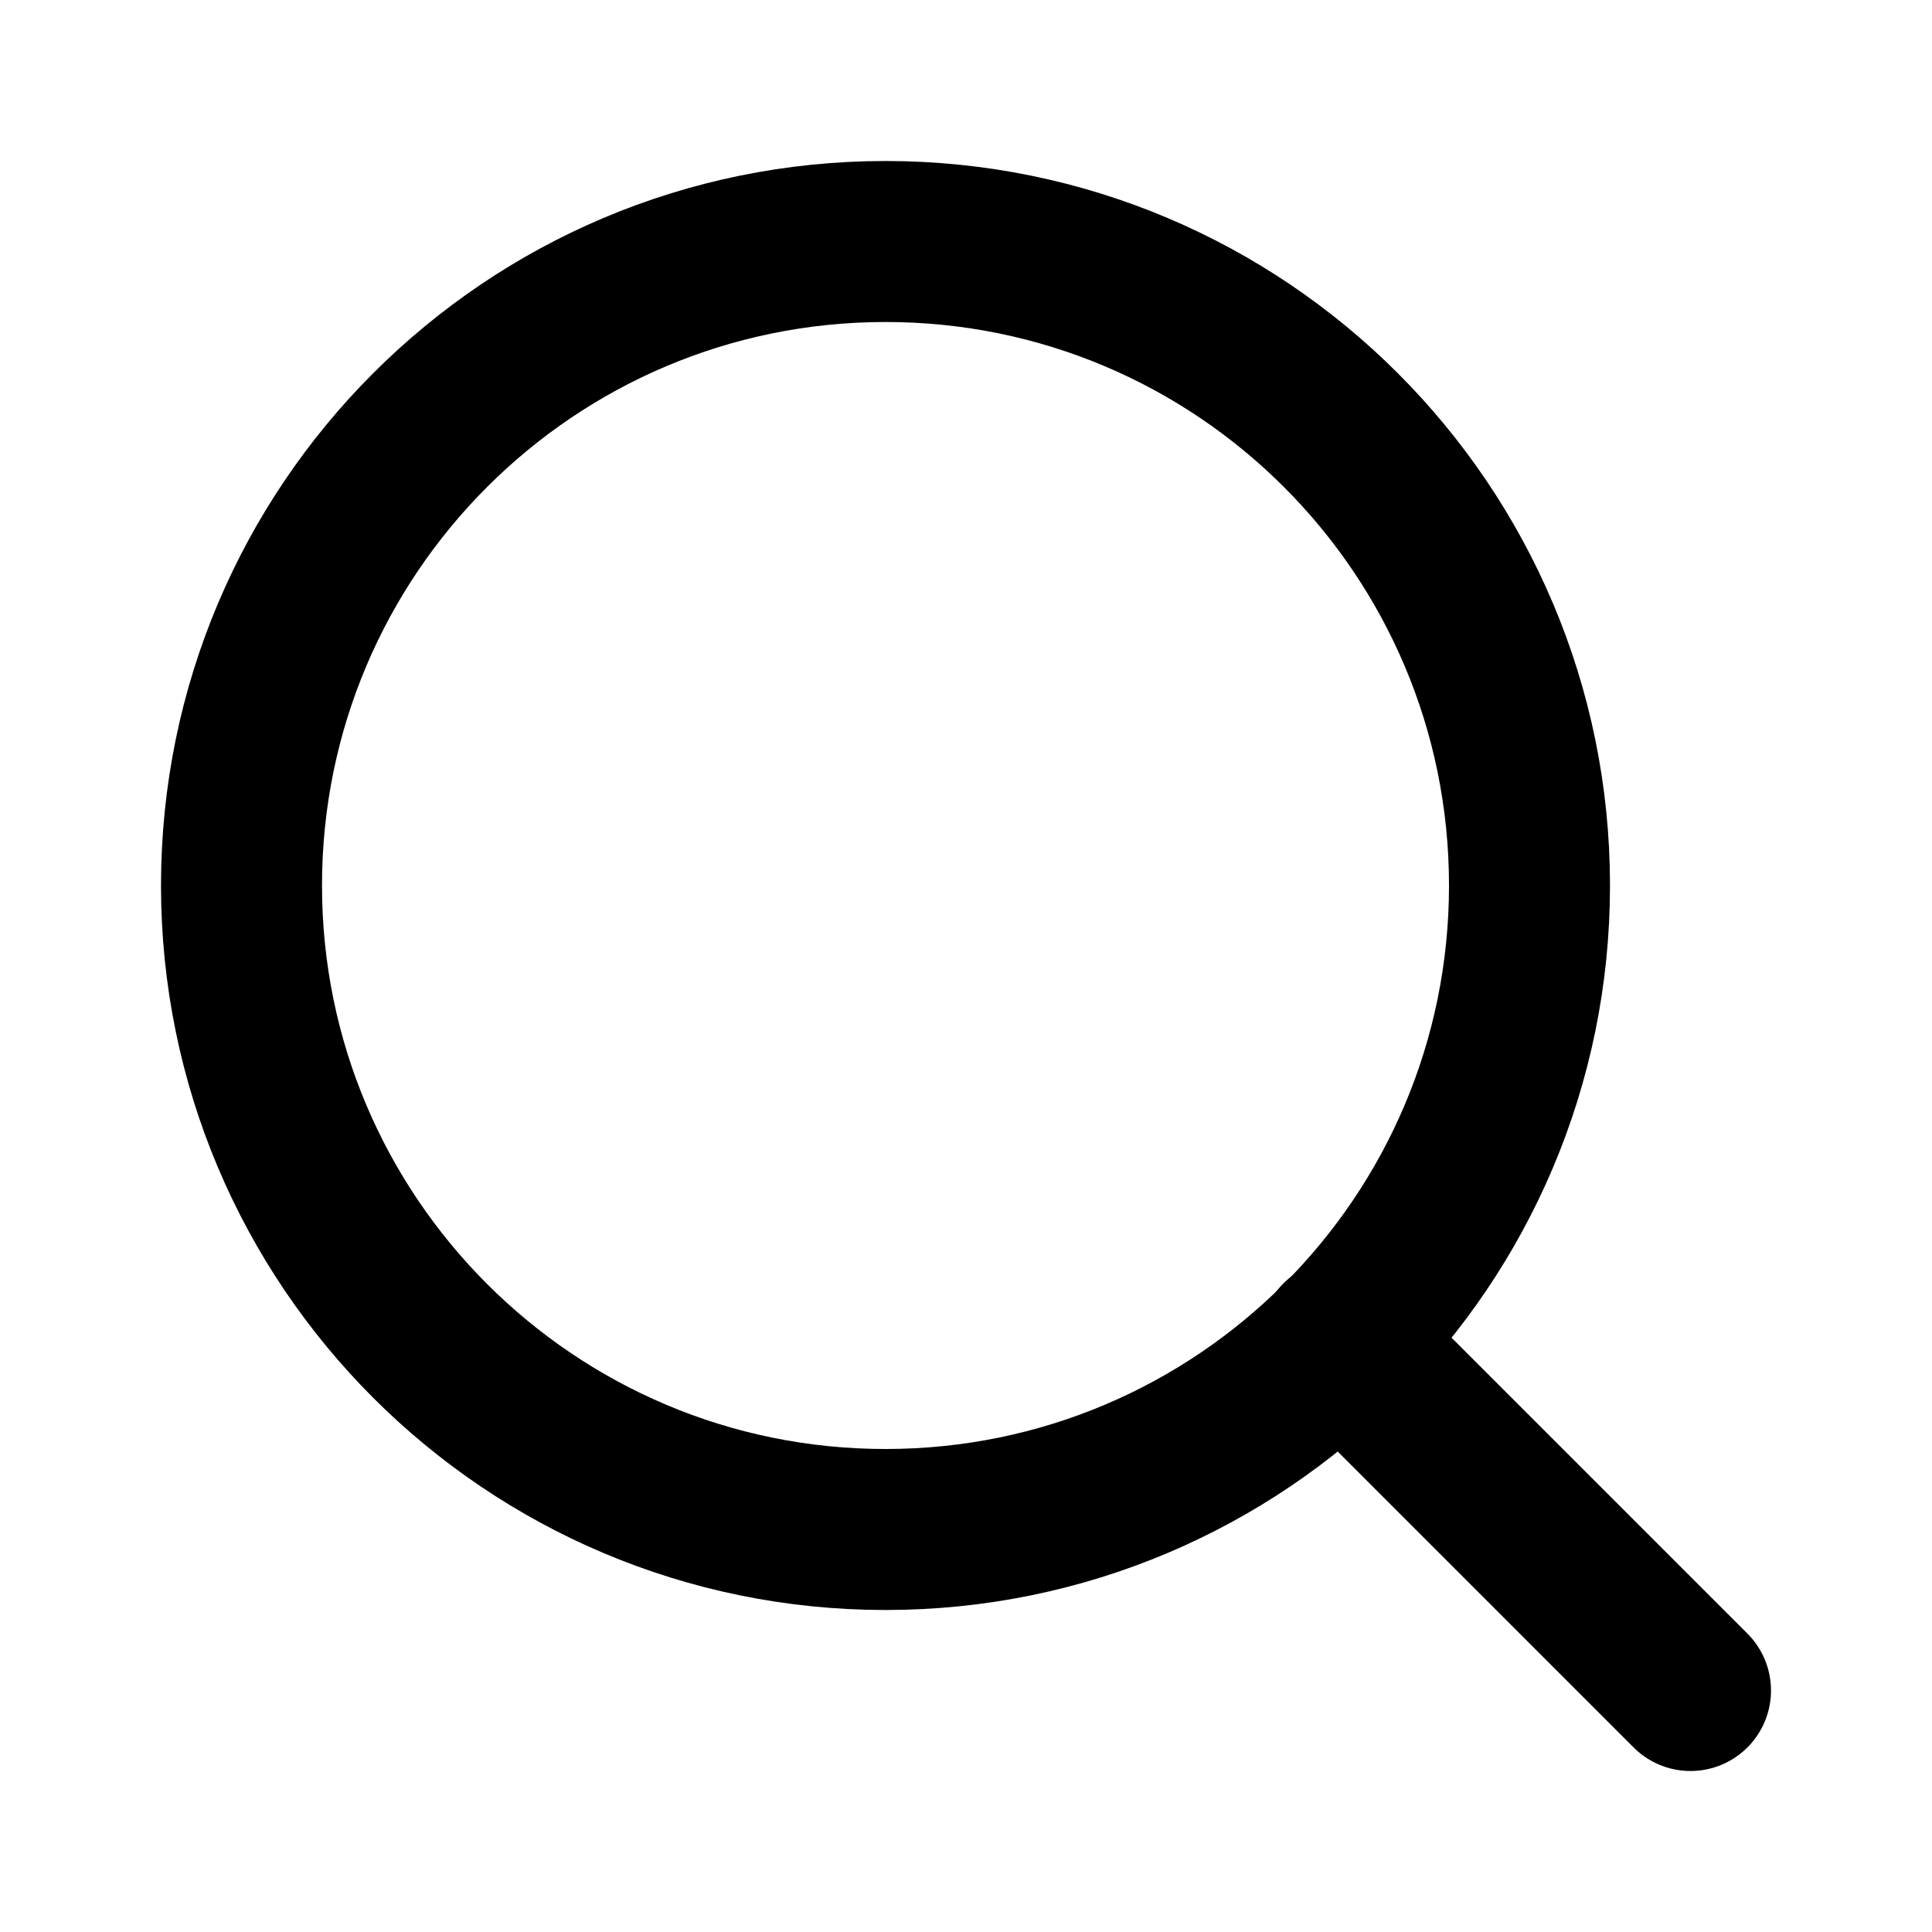
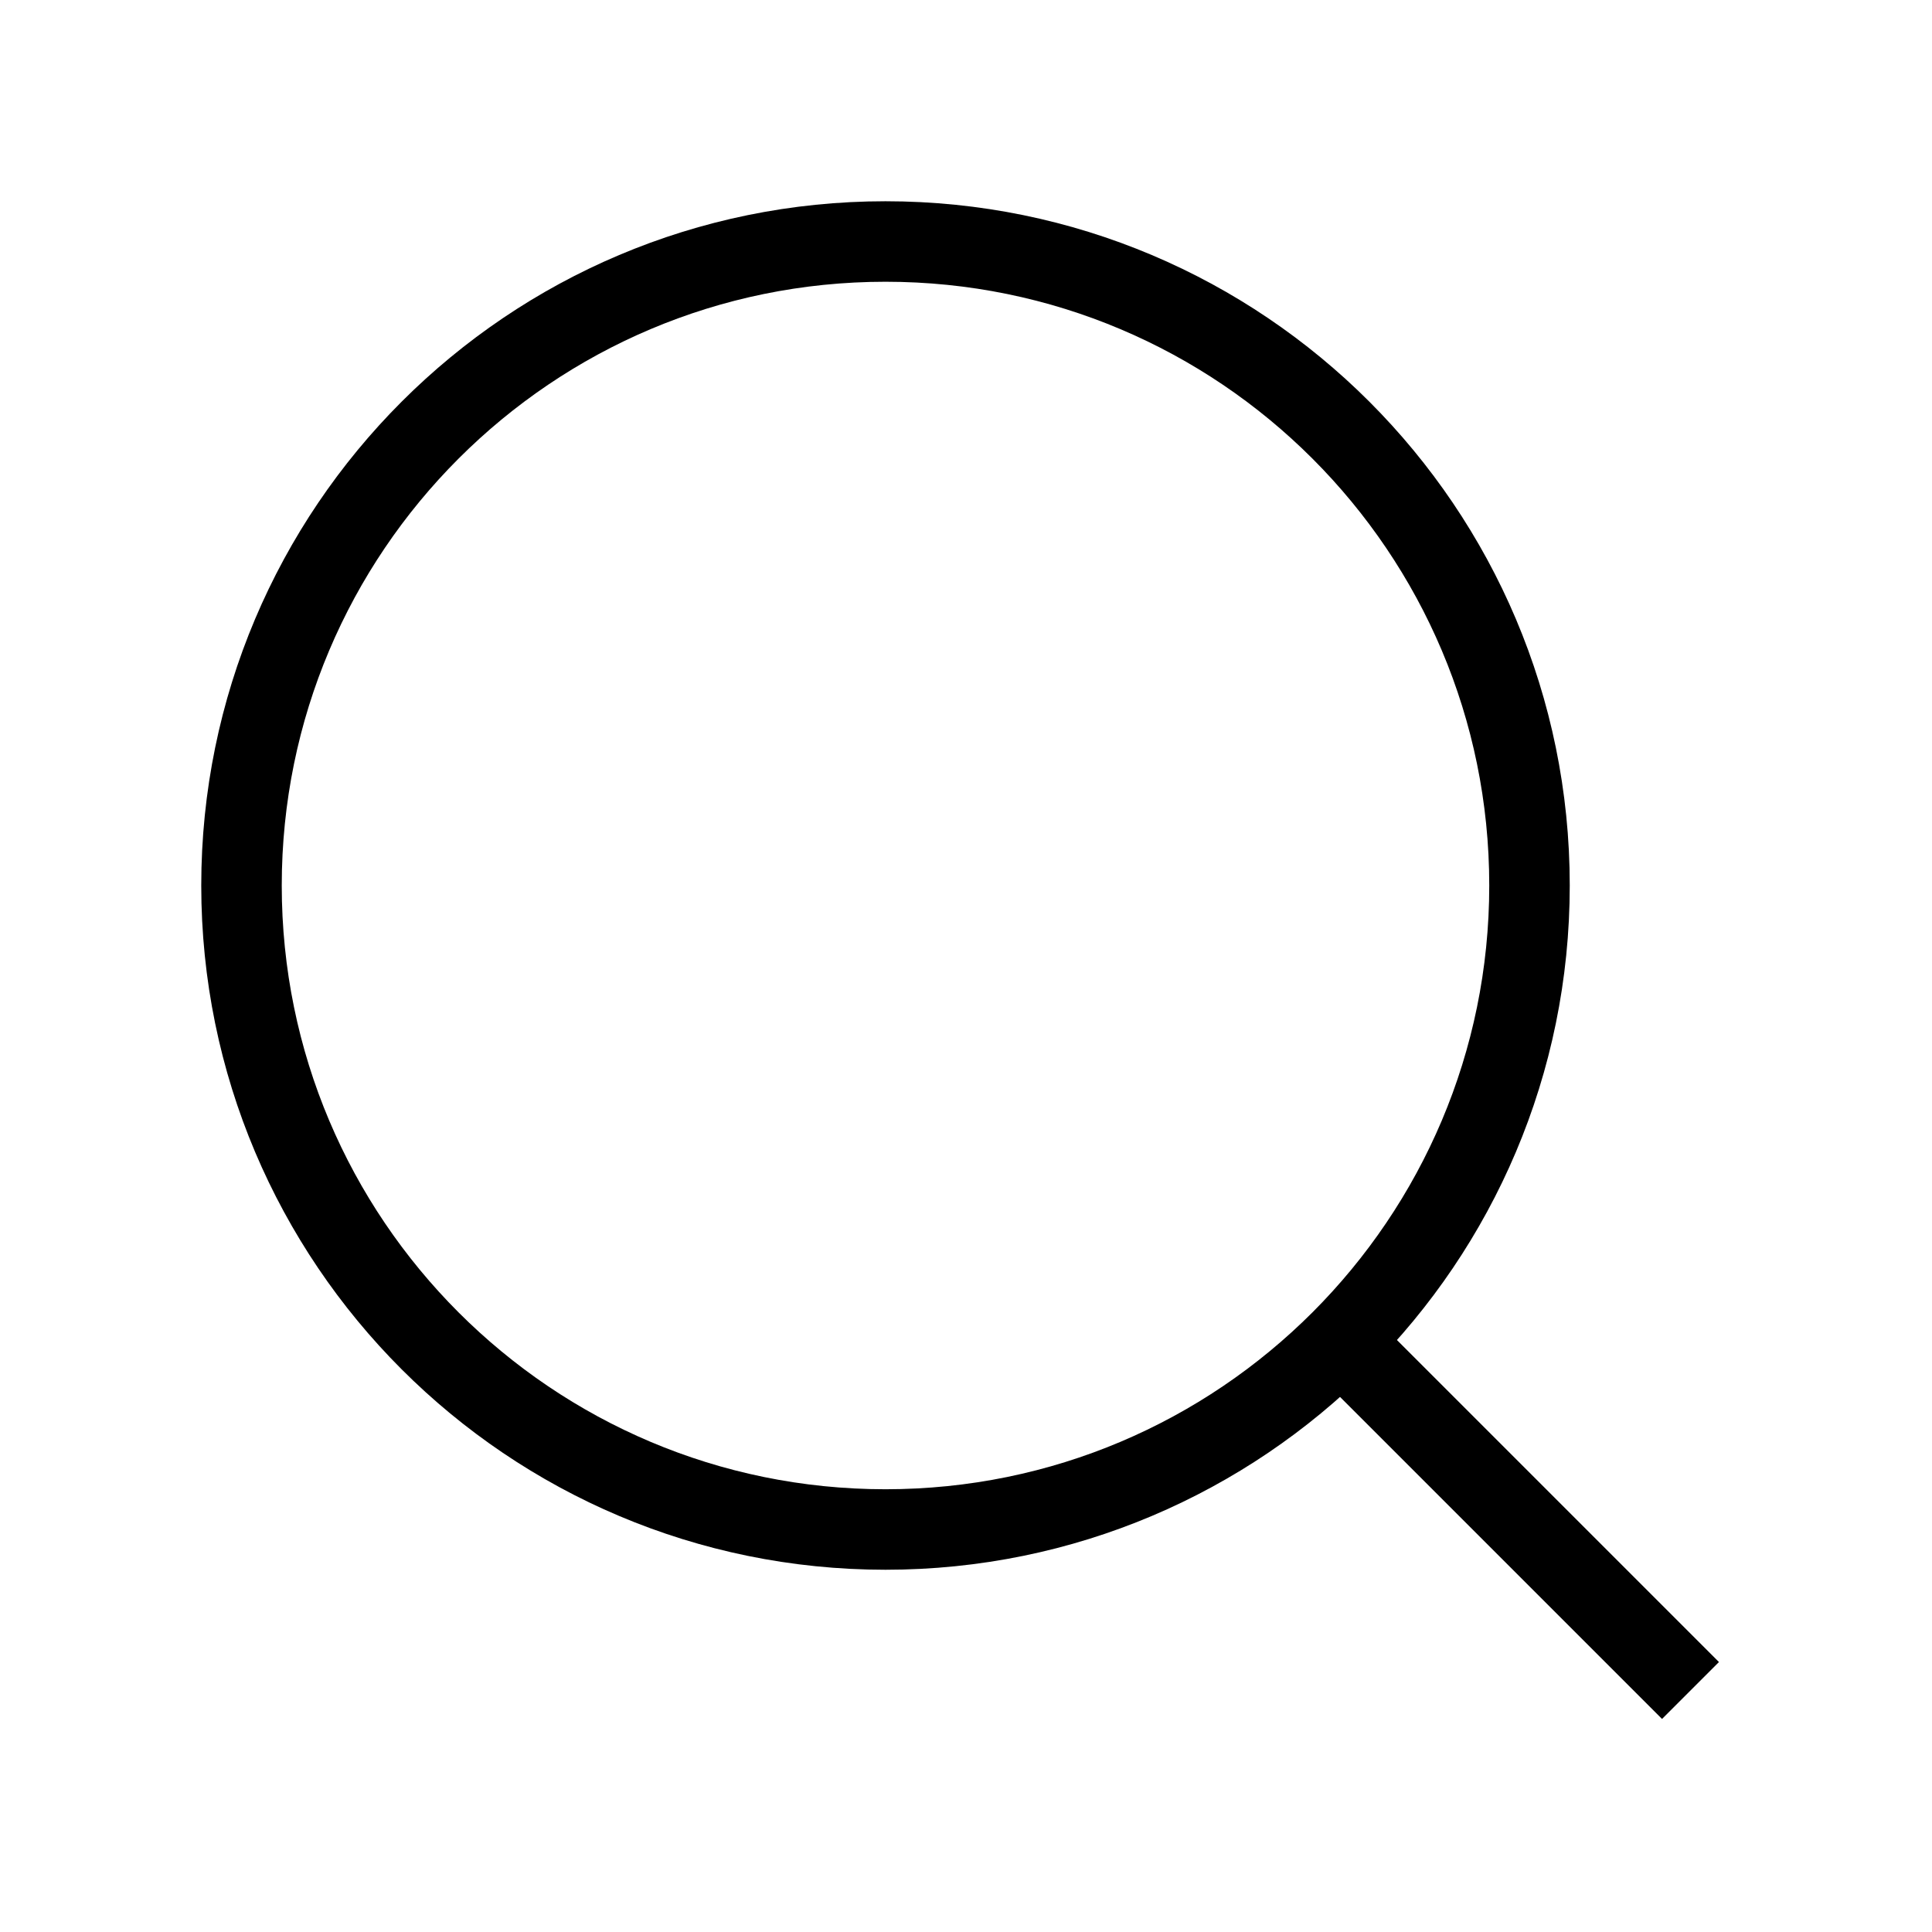
- <svg xmlns="http://www.w3.org/2000/svg" width="24" height="24" viewBox="0 0 24 24" fill="none" stroke="currentColor" stroke-width="2" stroke-linecap="round" stroke-linejoin="round" class="feather feather-search">
+ <svg xmlns="http://www.w3.org/2000/svg" width="24" height="24" viewBox="0 0 24 24" fill="none" stroke="currentColor" strokeWidth="2" strokeLinecap="round" strokeLinejoin="round" className="feather feather-search">
  <circle cx="11" cy="11" r="8" />
  <line x1="21" y1="21" x2="16.65" y2="16.65" />
</svg>
